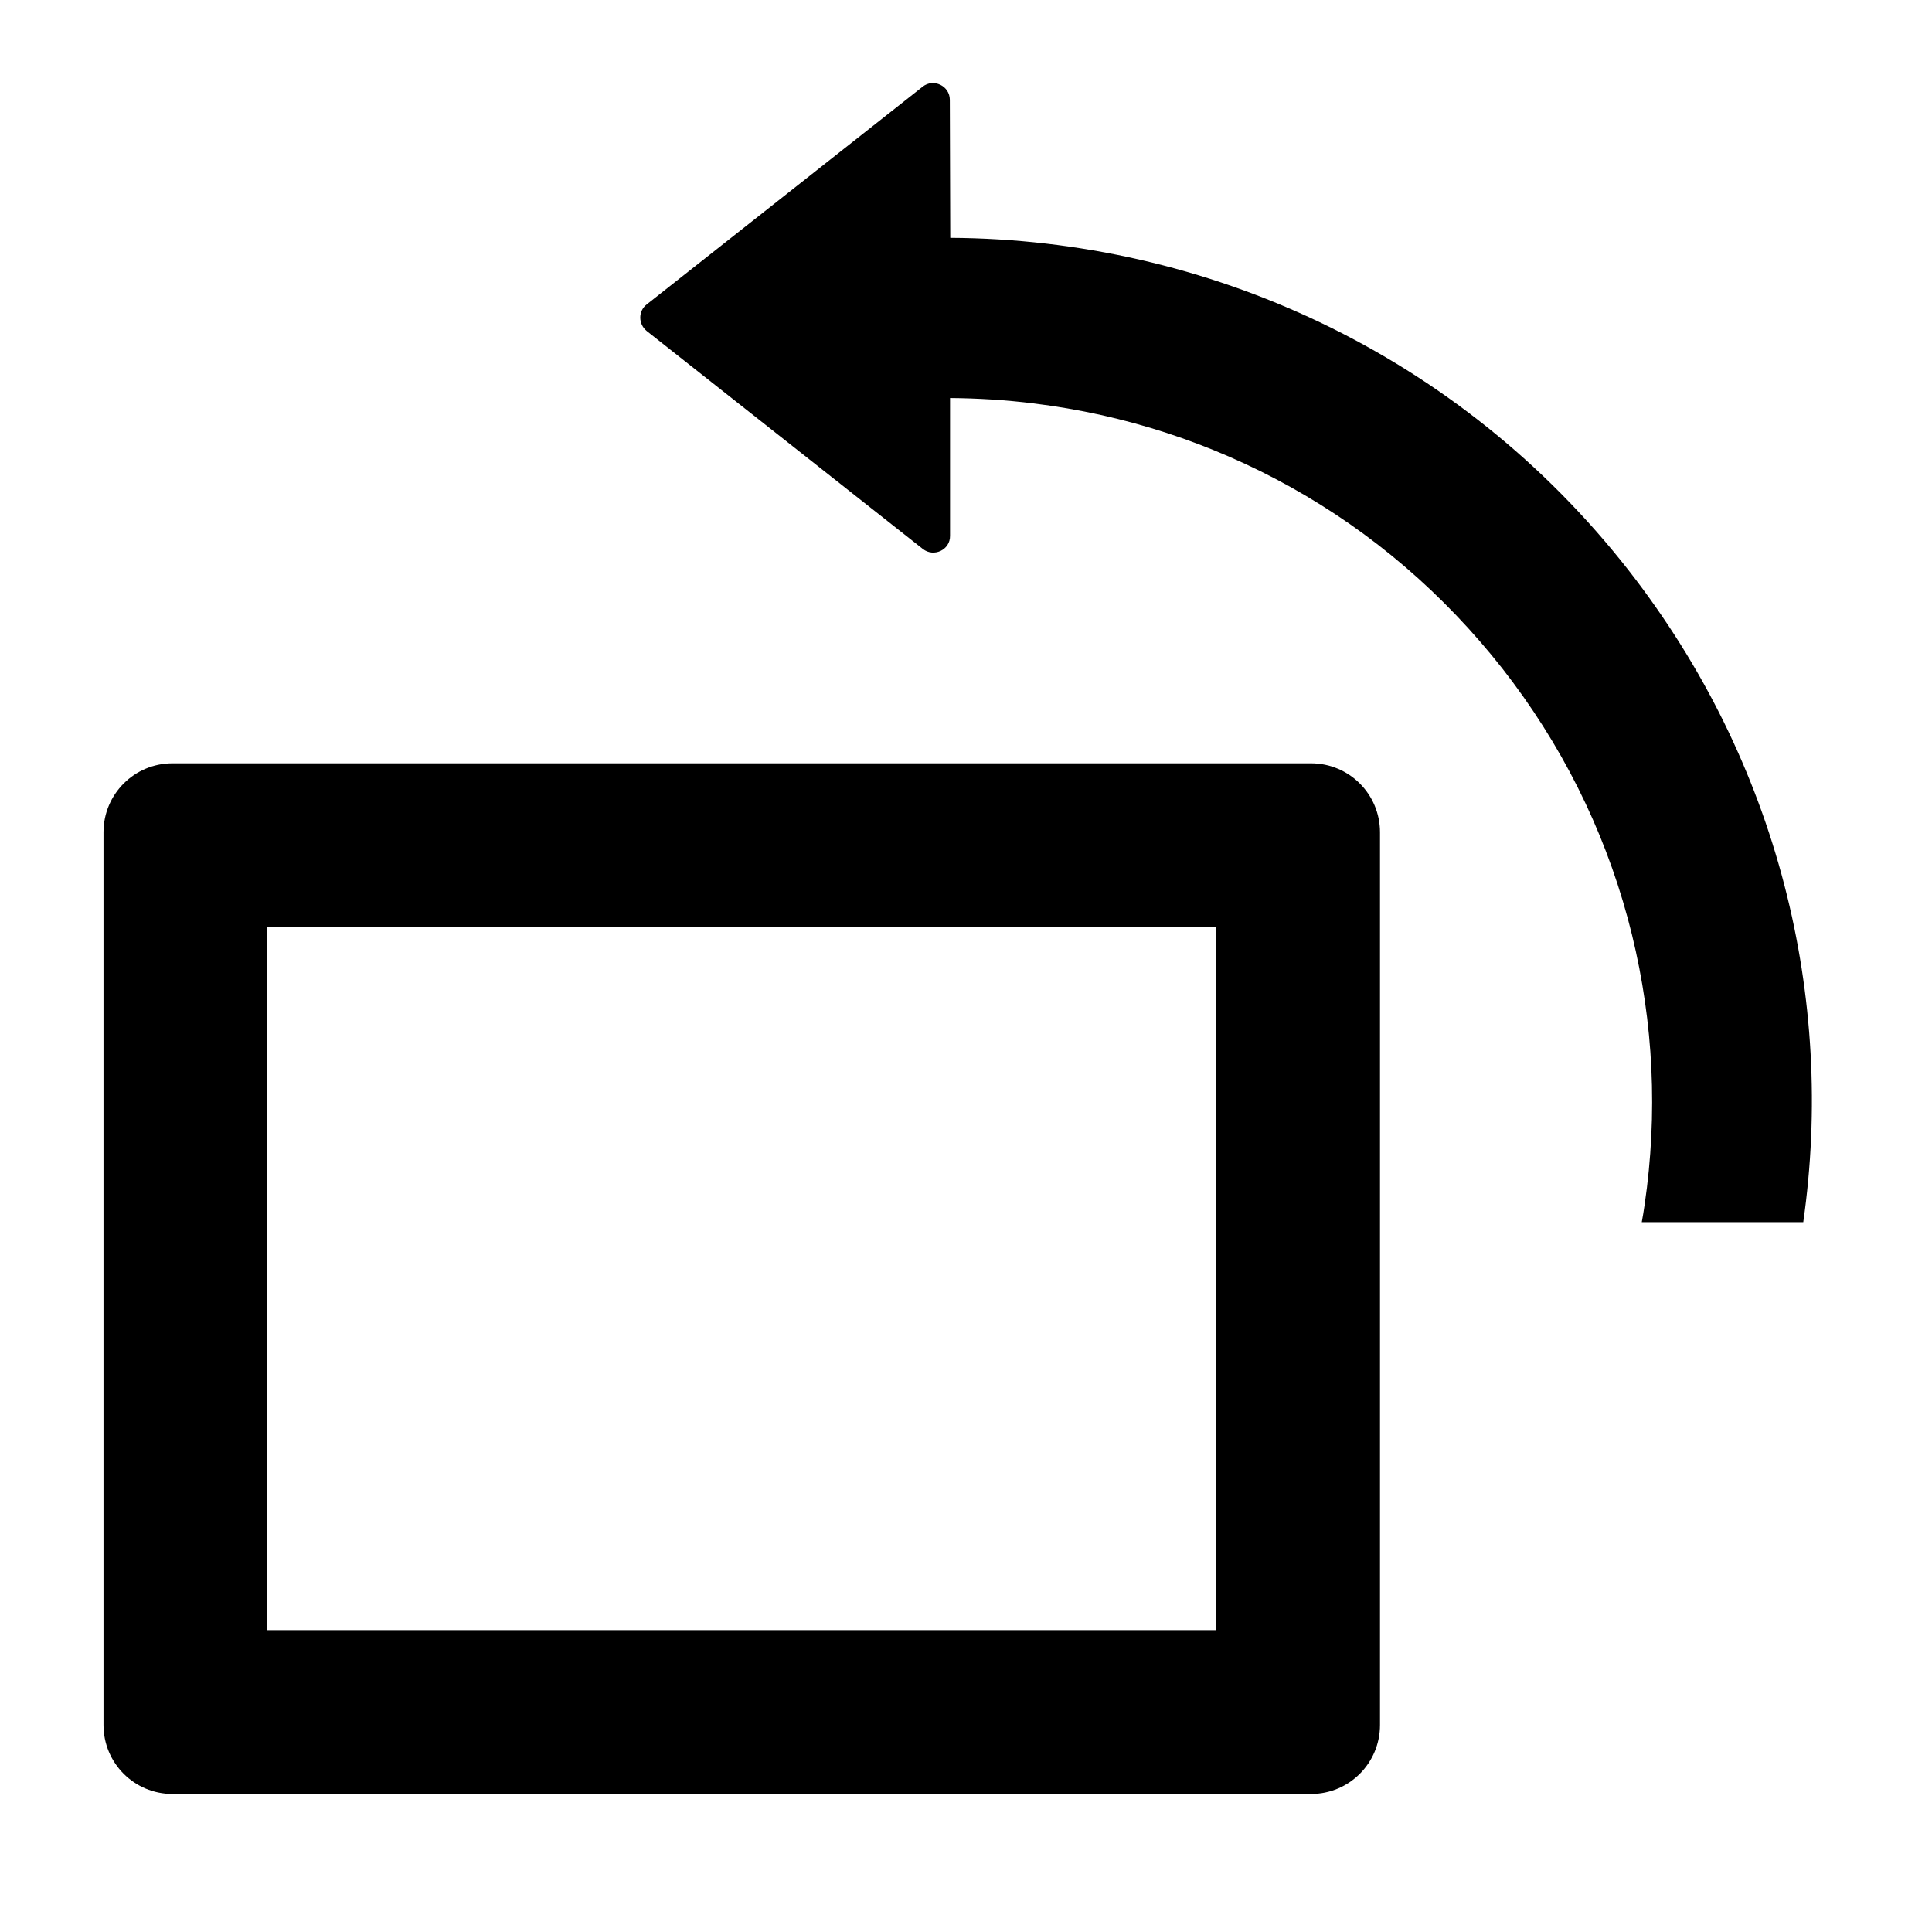
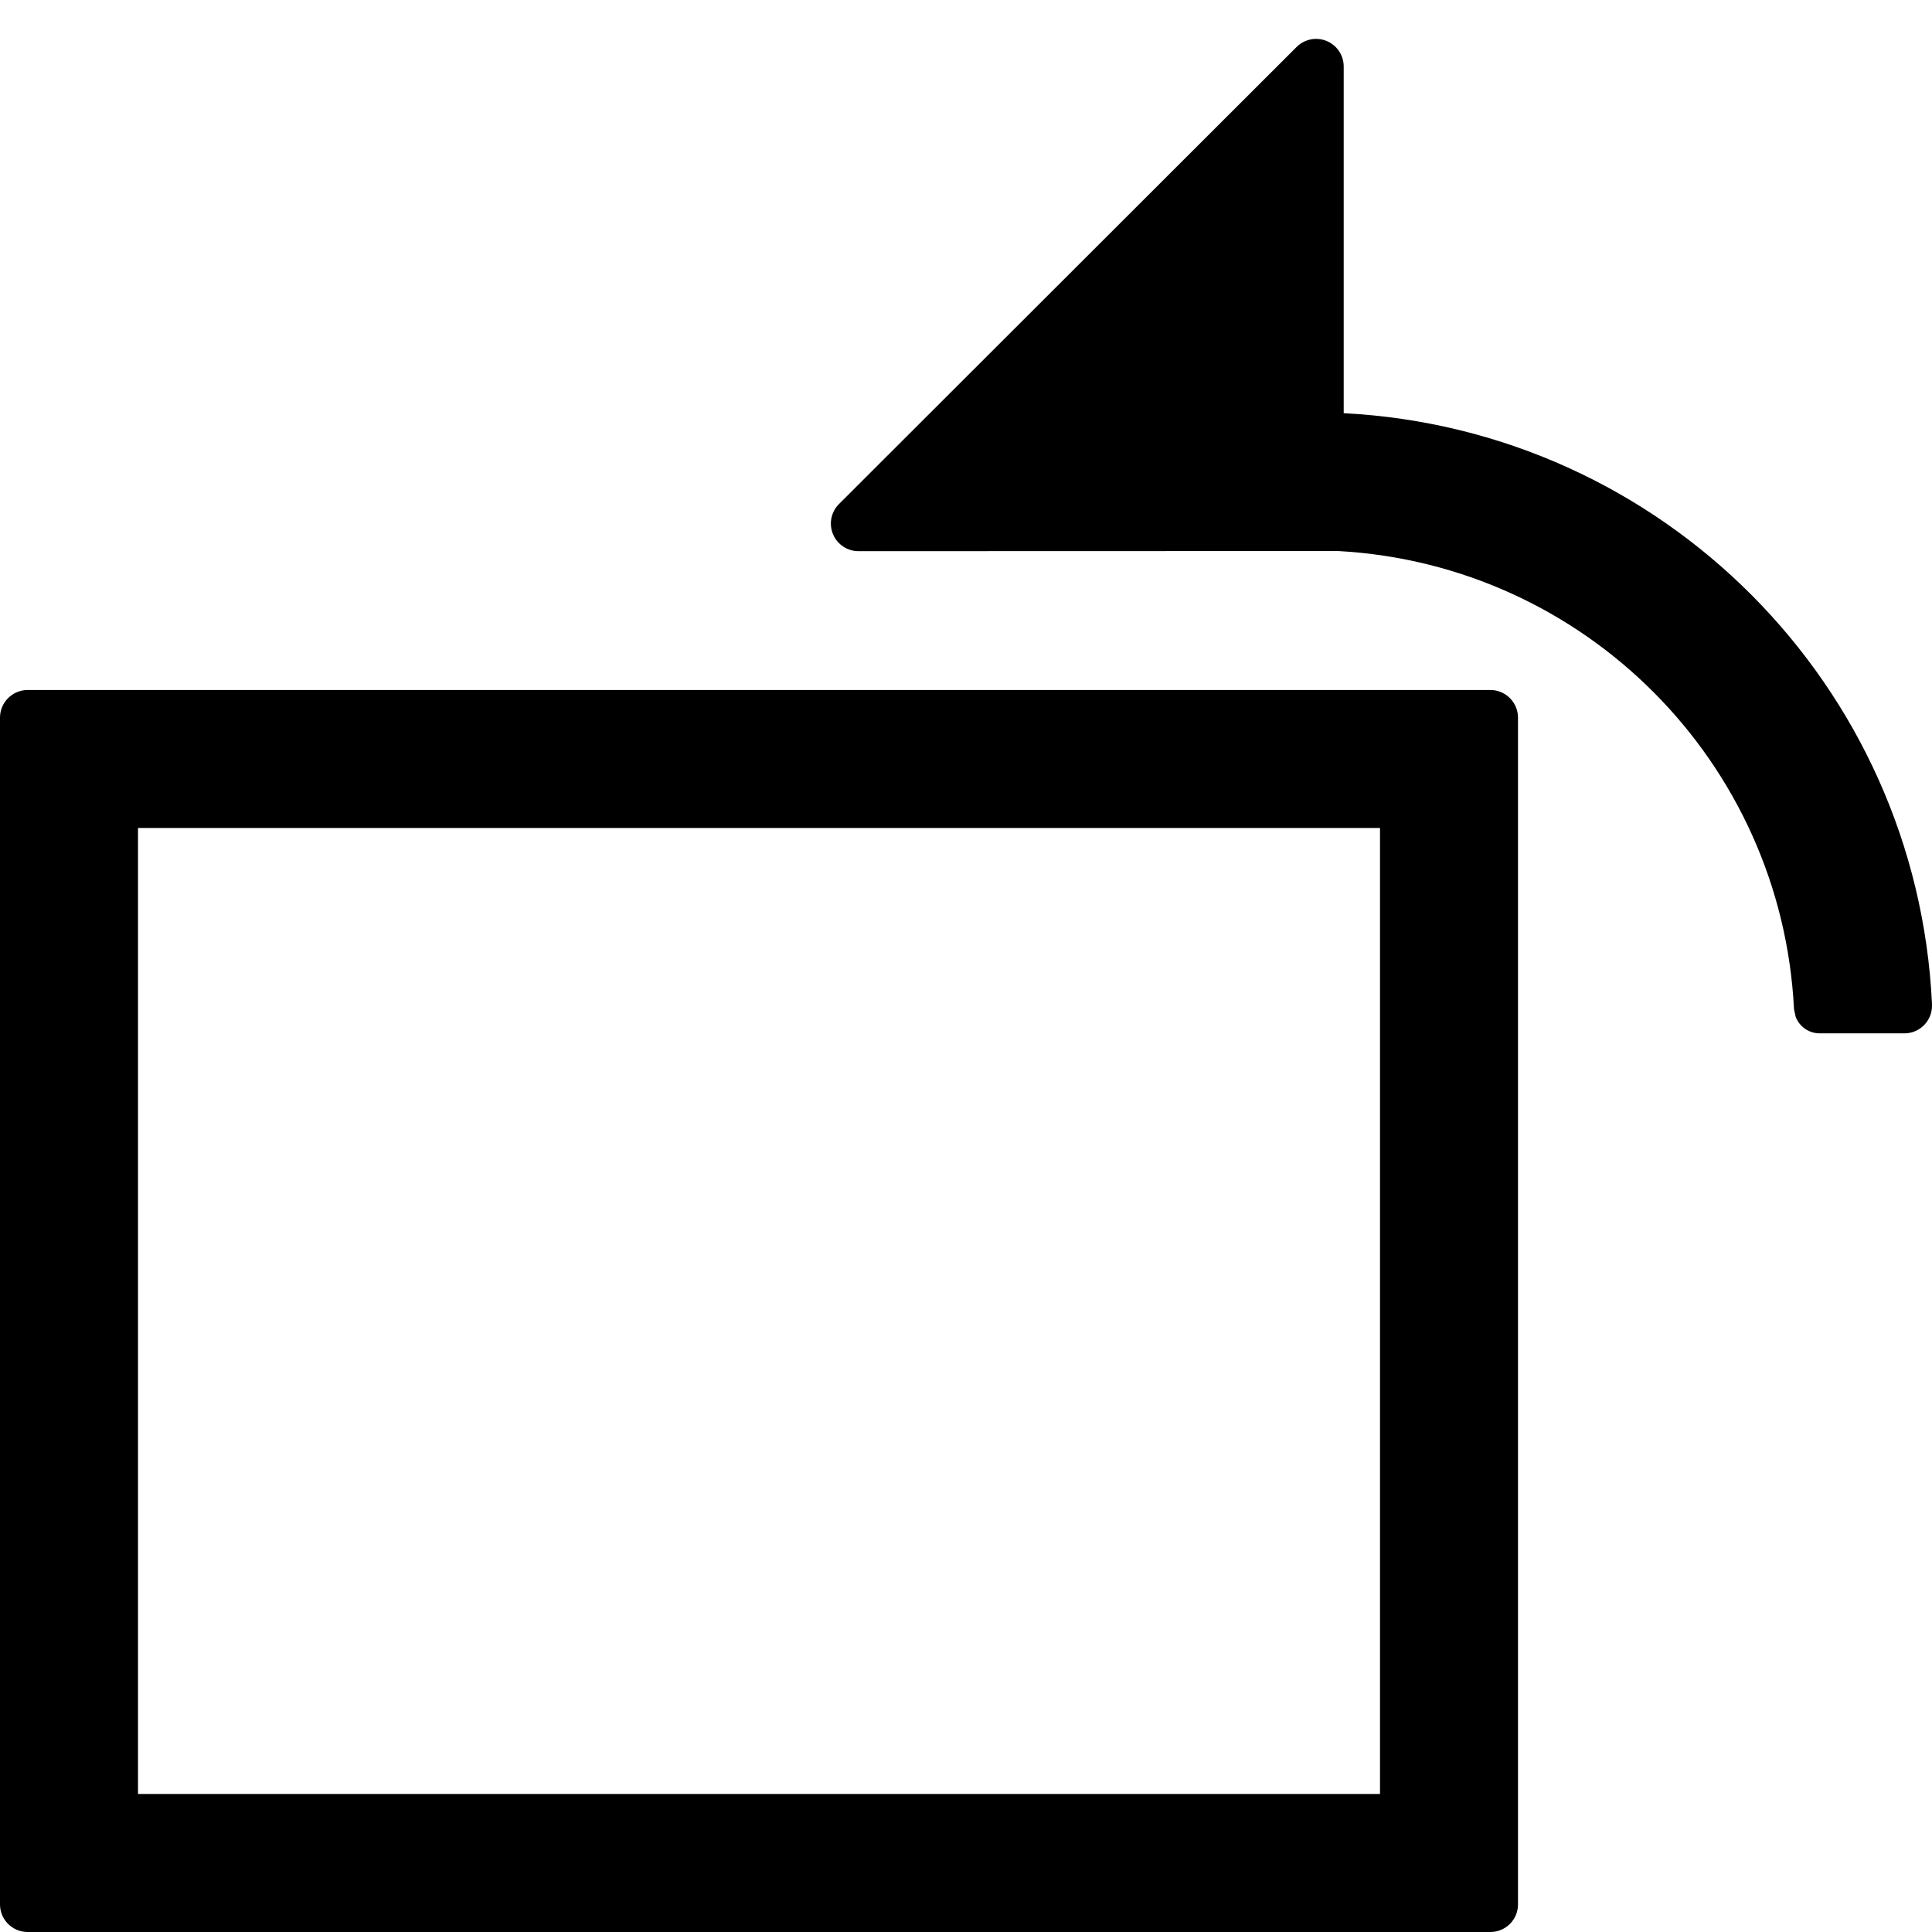
<svg viewBox="64 64 896 896">
-   <defs>
-     <style />
-   </defs>
-   <path d="M672 418H144c-17.7 0-32 14.3-32 32v414c0 17.7 14.3 32 32 32h528c17.7 0 32-14.3 32-32V450c0-17.7-14.3-32-32-32zm-44 402H188V494h440v326z" />
-   <path d="M819.3 328.5c-78.8-100.7-196-153.6-314.6-154.2l-.2-64c0-6.5-7.6-10.1-12.6-6.1l-128 101c-4 3.1-3.9 9.1 0 12.3L492 318.6c5.1 4 12.7.4 12.6-6.1v-63.9c12.9.1 25.9.9 38.8 2.5 42.1 5.2 82.1 18.2 119 38.7 38.1 21.2 71.2 49.7 98.4 84.3 27.1 34.7 46.7 73.7 58.1 115.8 11 40.7 14 82.7 8.9 124.8-.7 5.4-1.4 10.8-2.4 16.1h74.9c14.8-103.6-11.3-213-81-302.3z" />
+   <path d="M768 396.8v550.4a12.8 12.8 0 0 1-12.8 12.8H76.8A12.8 12.8 0 0 1 64 947.2V396.8c0-7.04 5.76-12.8 12.8-12.8h678.4c7.04 0 12.8 5.76 12.8 12.8zM704 448H128v448h576V448zM462.208 319.616a12.8 12.8 0 0 1-9.088-21.888L665.28 85.824a12.8 12.8 0 0 1 21.888 9.024v160.768A288 288 0 0 1 960 529.664v.512a12.8 12.8 0 0 1-12.48 13.056h-39.68a11.904 11.904 0 0 1-11.072-7.68l-.768-3.584a224 224 0 0 0-211.392-212.416z" />
</svg>
